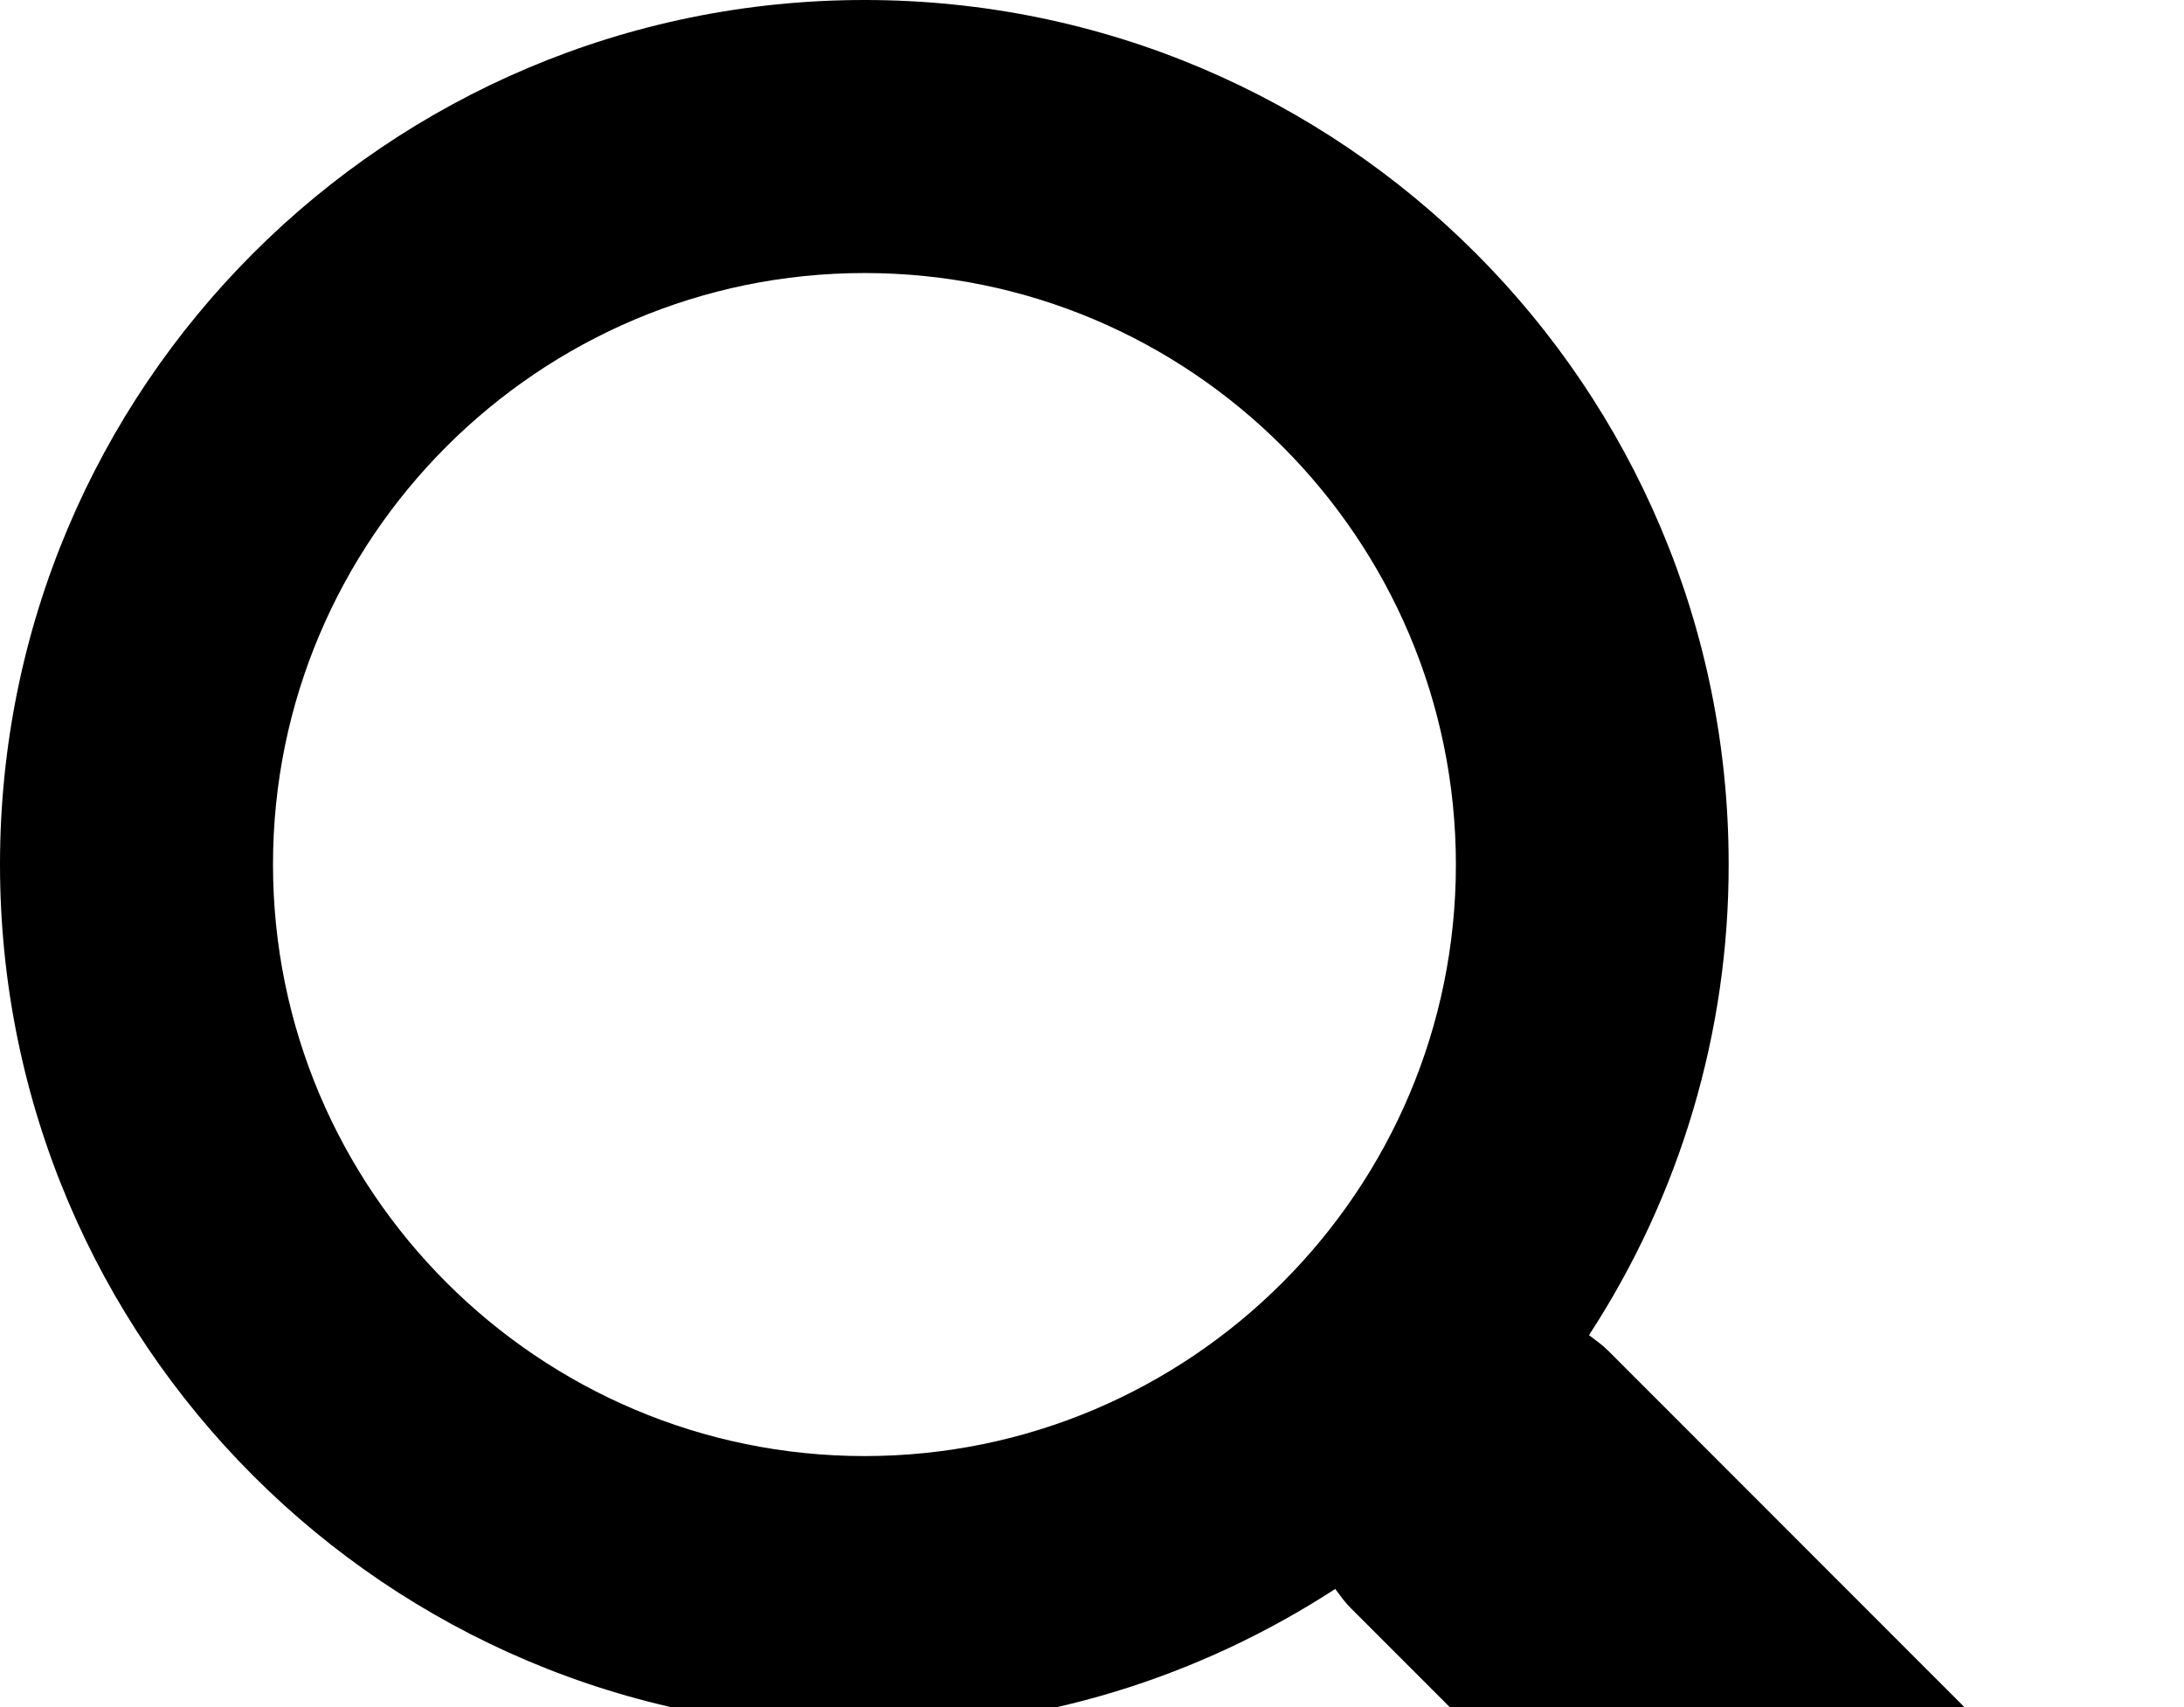
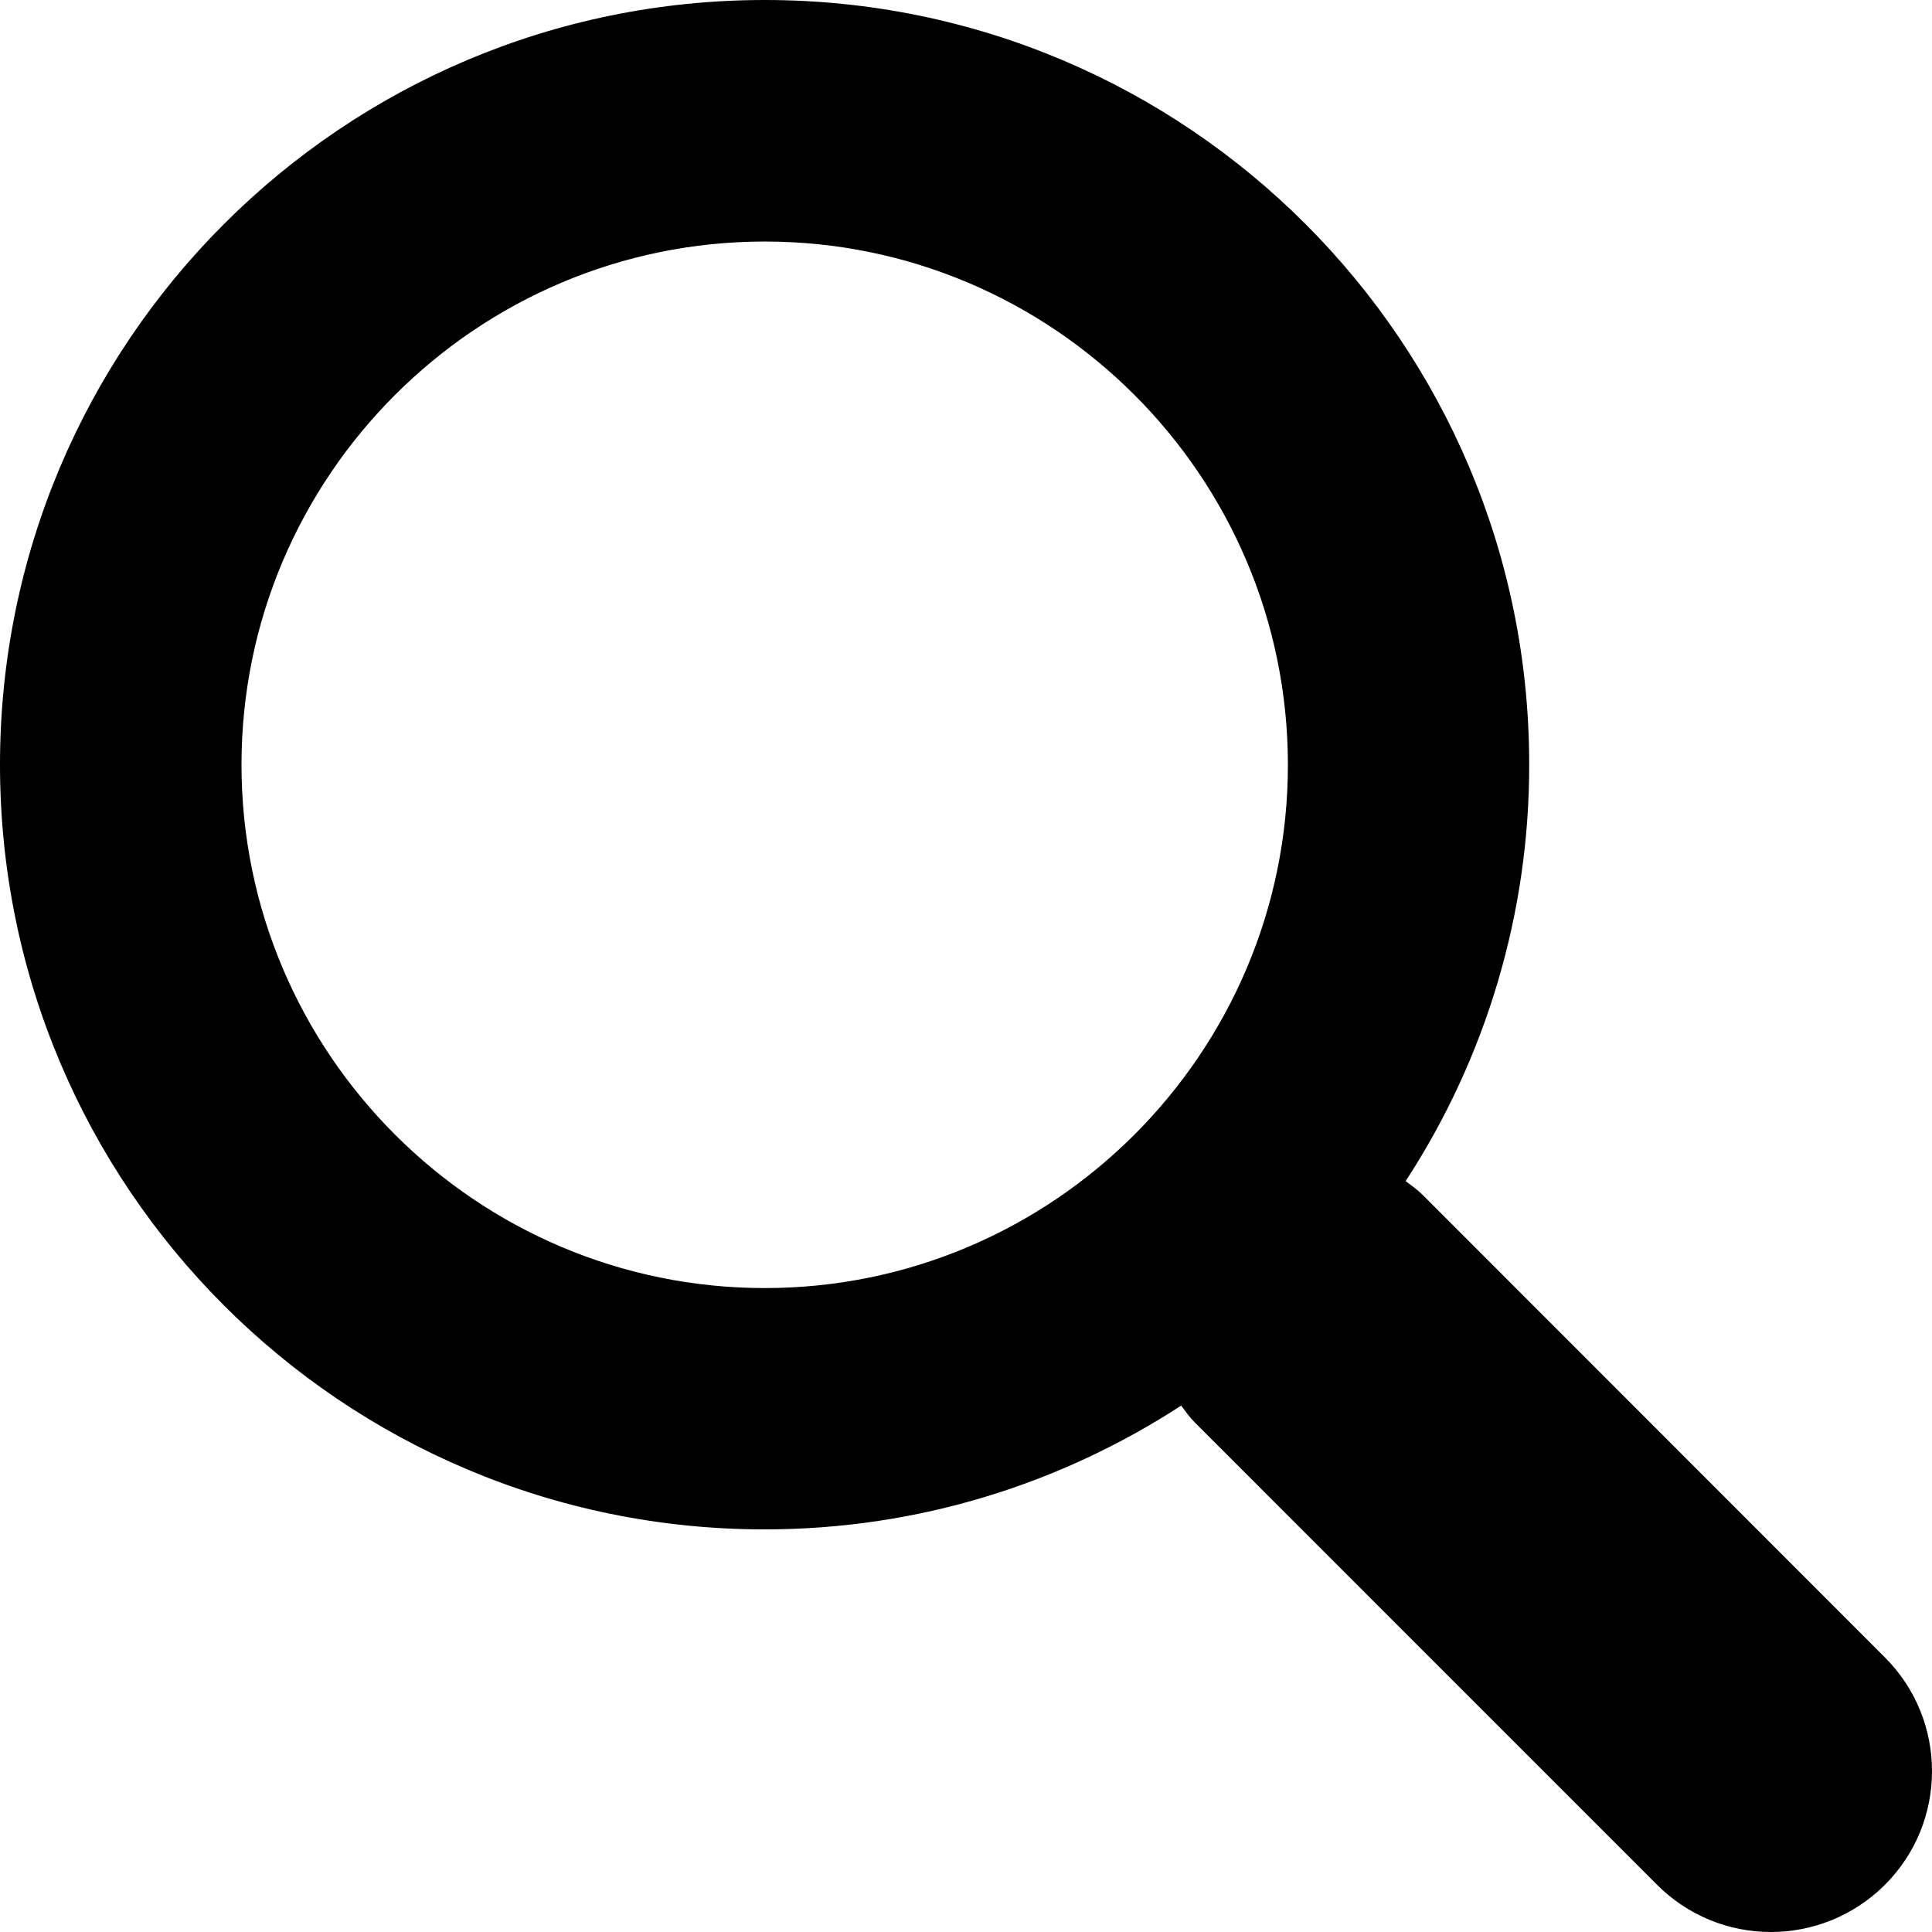
- <svg xmlns="http://www.w3.org/2000/svg" viewBox="0 0 128 100">
-   <path fill="currentColor" d="M124.884 109.812L94.256 79.166c-.357-.357-.757-.629-1.129-.914a50.366 50.366 0 0 0 8.186-27.59C101.327 22.689 78.656 0 50.67 0 22.685 0 0 22.688 0 50.663c0 27.989 22.685 50.663 50.656 50.663 10.186 0 19.643-3.03 27.6-8.201.286.385.557.771.9 1.114l30.628 30.632a10.633 10.633 0 0 0 7.543 3.129c2.728 0 5.457-1.043 7.543-3.115 4.171-4.157 4.171-10.915.014-15.073M50.671 85.338C31.557 85.338 16 69.78 16 50.663c0-19.102 15.557-34.661 34.67-34.661 19.115 0 34.657 15.559 34.657 34.675 0 19.102-15.557 34.661-34.656 34.661" />
+ <svg xmlns="http://www.w3.org/2000/svg" viewBox="0 0 128 128">
+   <path d="M124.884 109.812L94.256 79.166c-.357-.357-.757-.629-1.129-.914a50.366 50.366 0 0 0 8.186-27.59C101.327 22.689 78.656 0 50.67 0 22.685 0 0 22.688 0 50.663c0 27.989 22.685 50.663 50.656 50.663 10.186 0 19.643-3.03 27.6-8.201.286.385.557.771.9 1.114l30.628 30.632a10.633 10.633 0 0 0 7.543 3.129c2.728 0 5.457-1.043 7.543-3.115 4.171-4.157 4.171-10.915.014-15.073M50.671 85.338C31.557 85.338 16 69.78 16 50.663c0-19.102 15.557-34.661 34.67-34.661 19.115 0 34.657 15.559 34.657 34.675 0 19.102-15.557 34.661-34.656 34.661" />
</svg>
